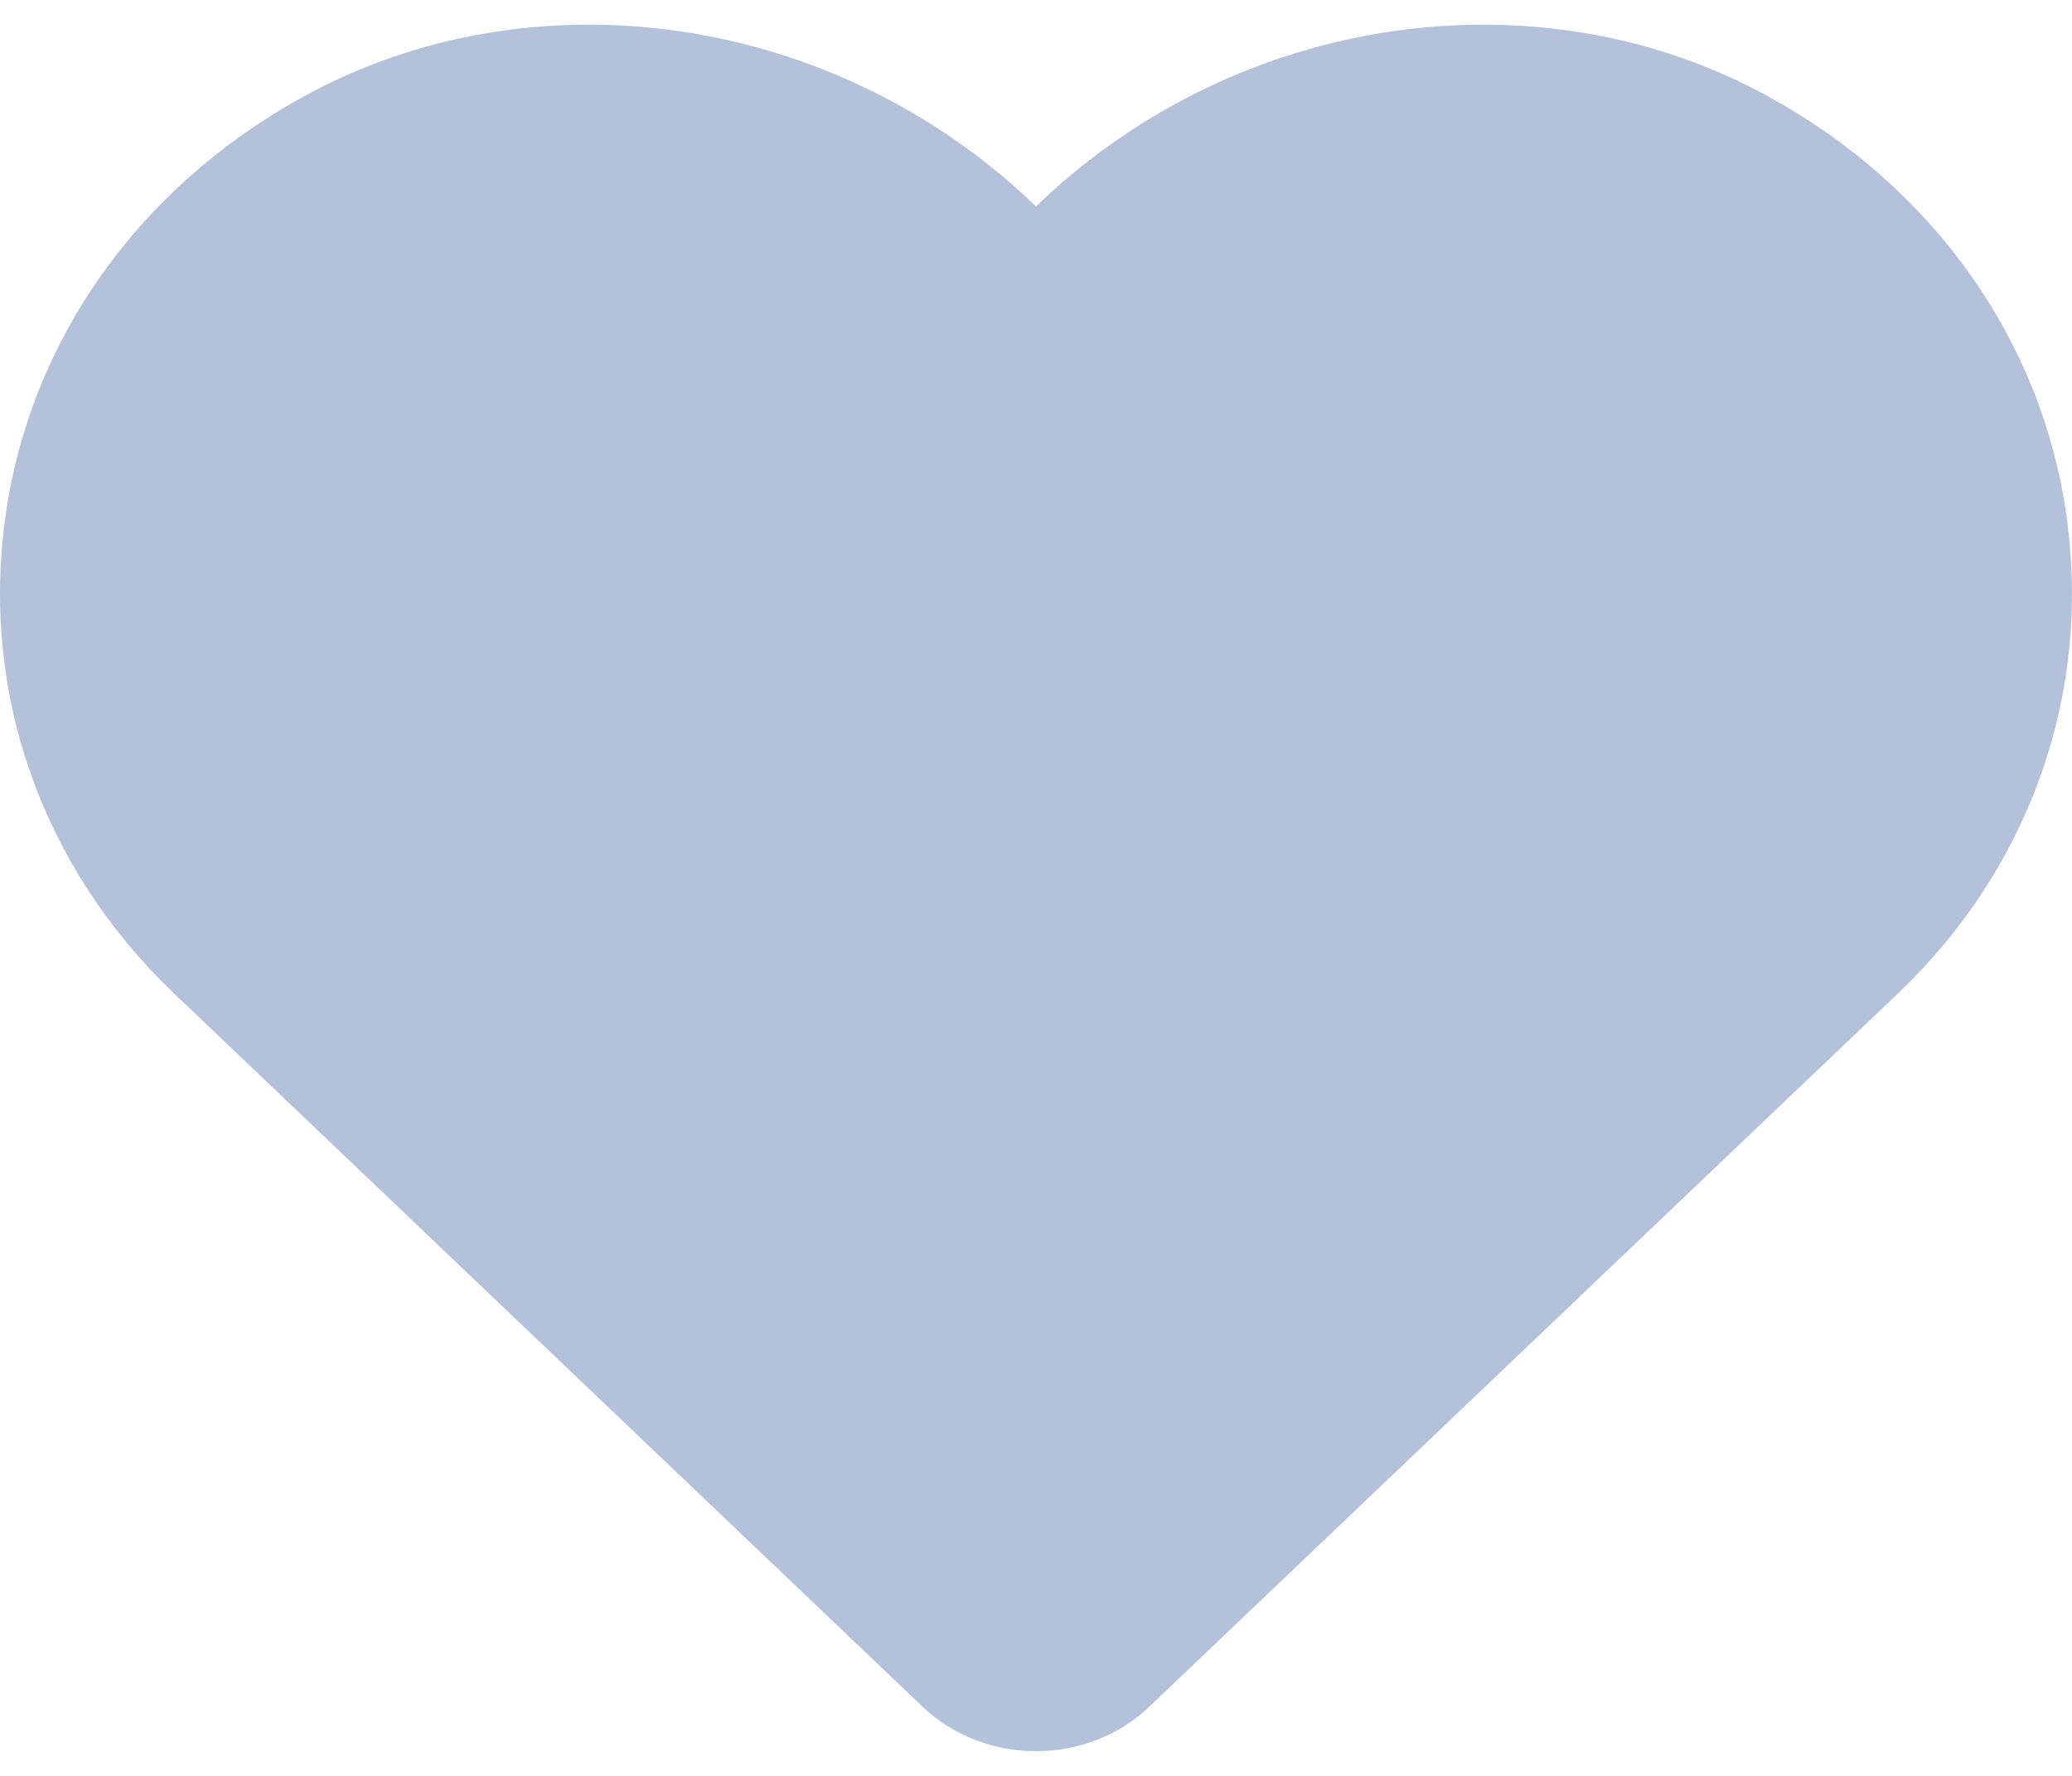
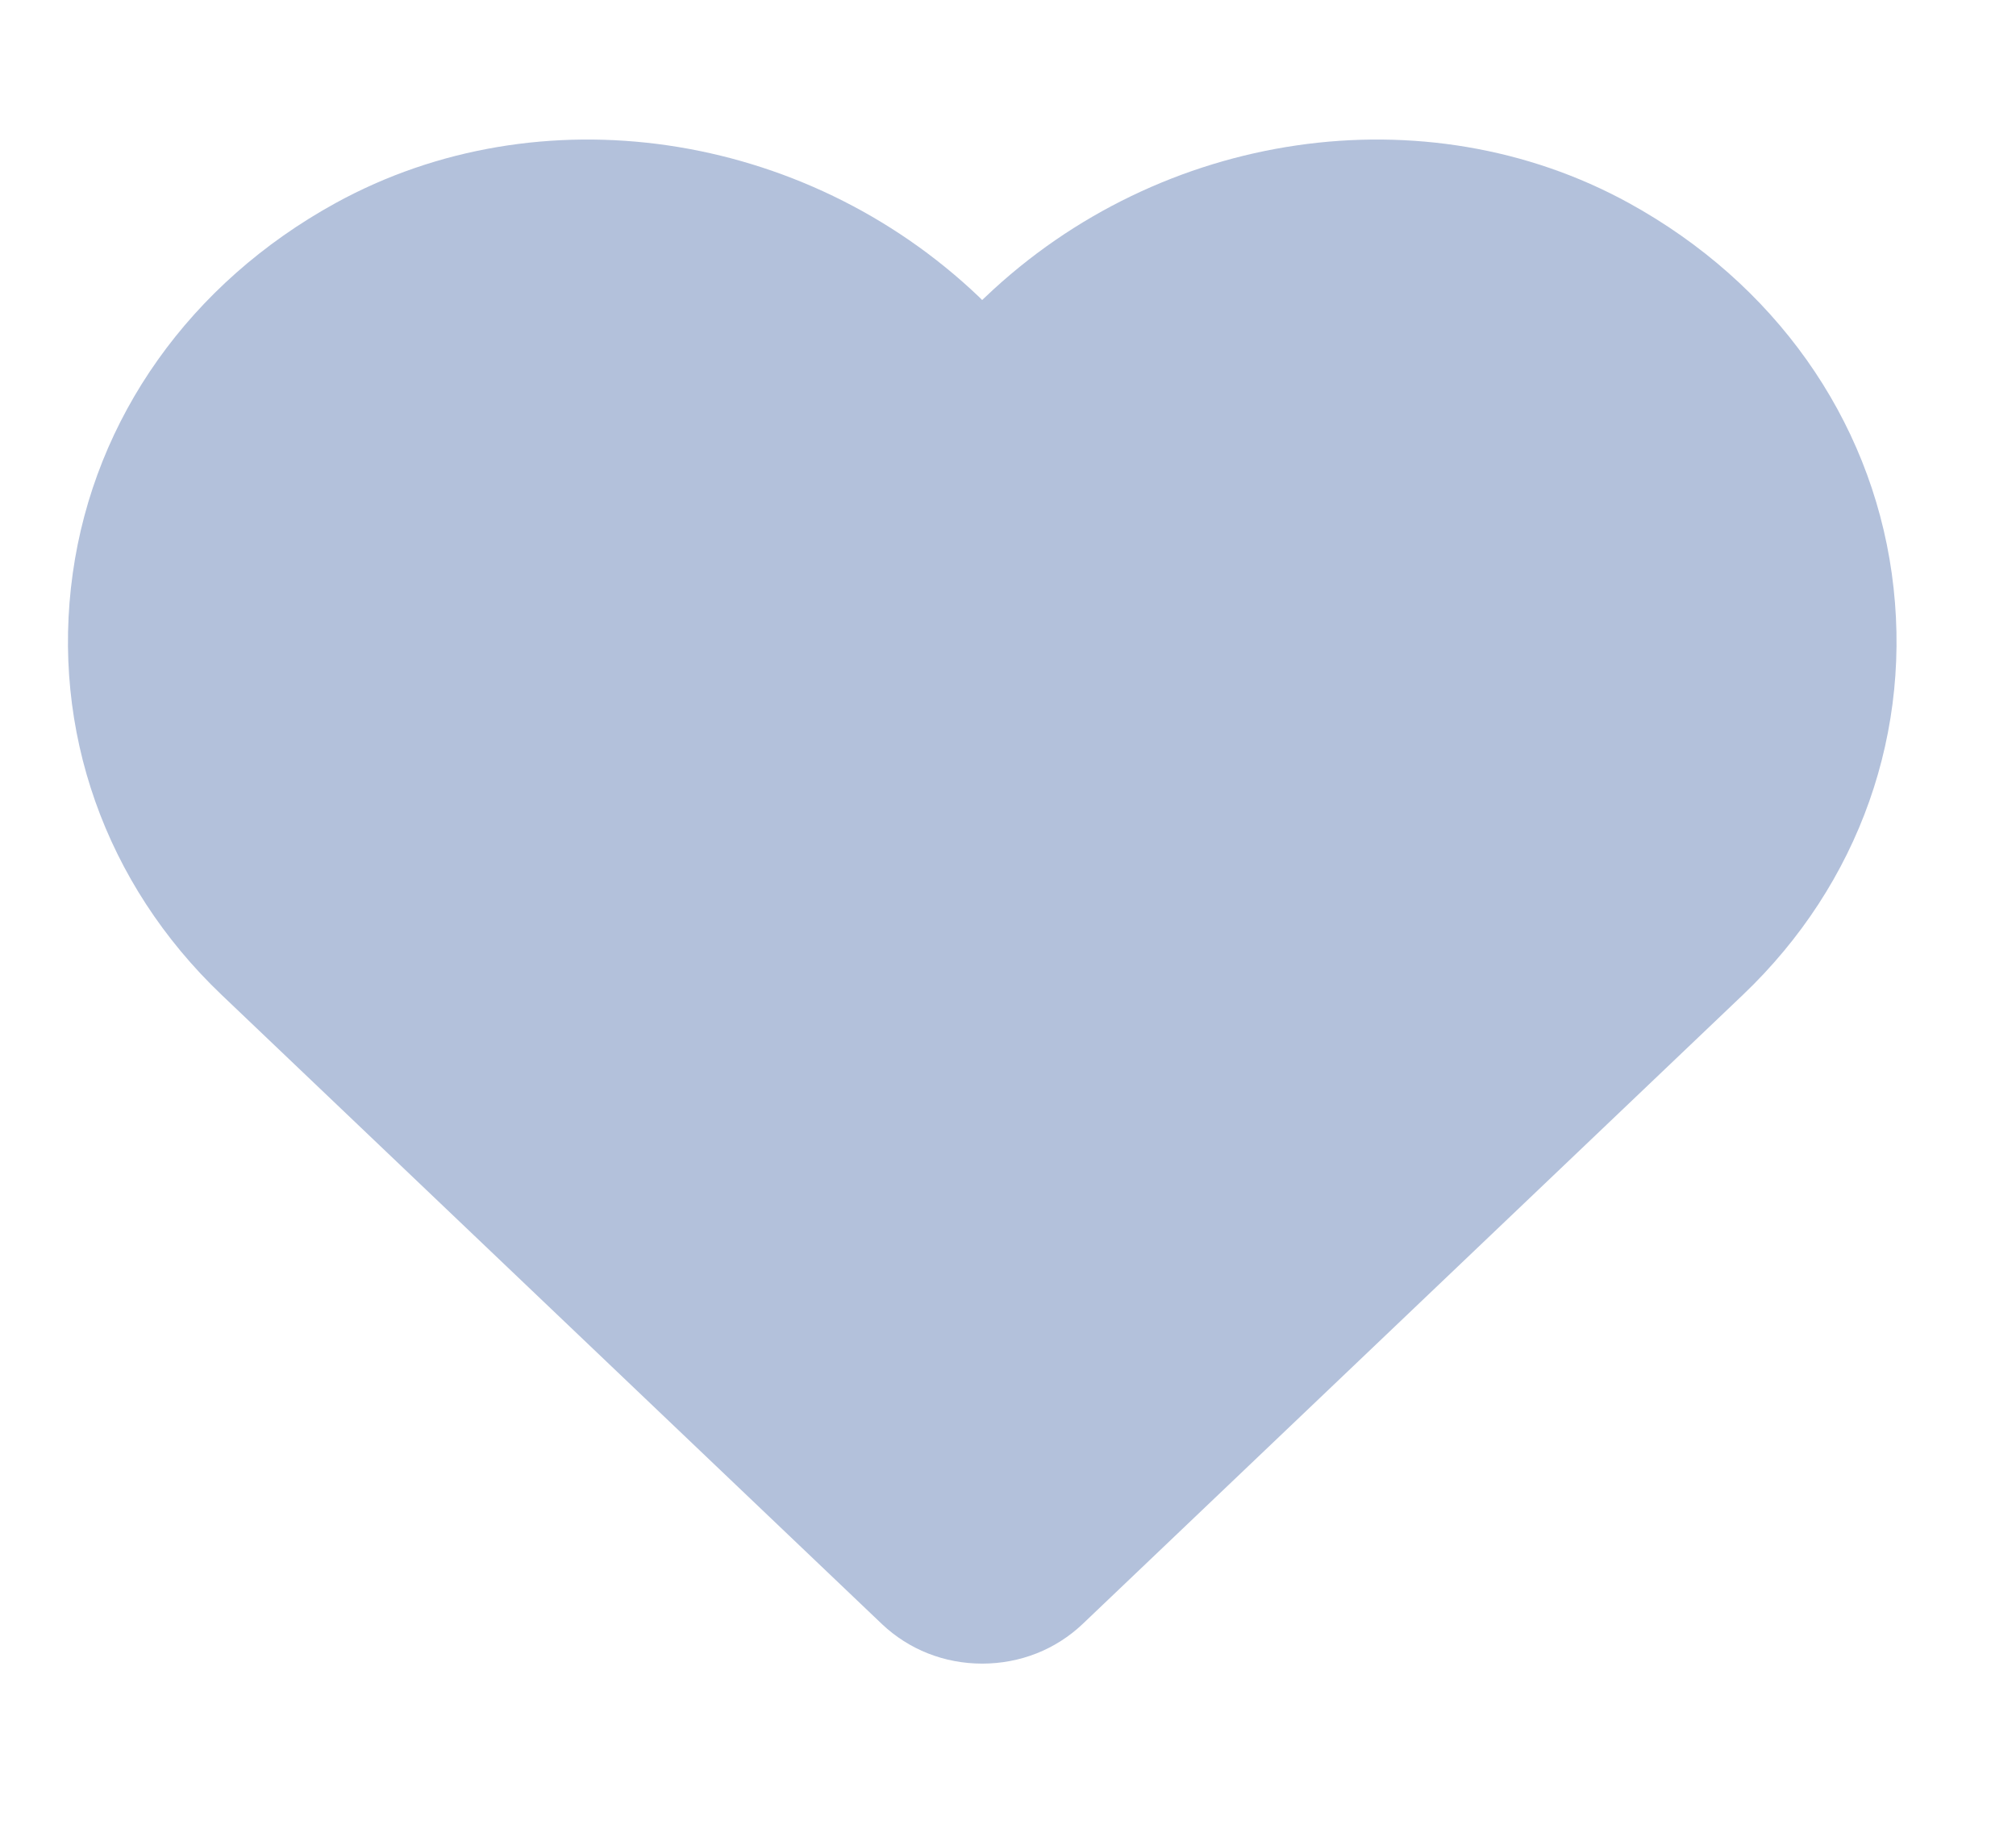
- <svg xmlns="http://www.w3.org/2000/svg" width="14" height="12" viewBox="0 0 14 12" fill="none">
-   <path d="M7 11.833C6.71 11.833 6.437 11.726 6.233 11.532L1.177 6.714C0.284 5.863 -0.132 4.688 0.037 3.488C0.204 2.298 0.937 1.264 2.05 0.653C3.607 -0.203 5.632 0.092 6.975 1.371L7 1.395L7.025 1.371C8.368 0.092 10.394 -0.203 11.95 0.653C13.063 1.264 13.796 2.298 13.963 3.488C14.132 4.688 13.716 5.864 12.823 6.714L7.766 11.532C7.563 11.726 7.29 11.833 7 11.833Z" fill="#B3C1DB" />
+ <svg xmlns="http://www.w3.org/2000/svg" width="11" height="10" viewBox="0 0 11 10" fill="none">
+   <path d="M5.359 9.077C5.152 9.077 4.959 9 4.813 8.862L1.209 5.428C0.573 4.822 0.277 3.984 0.397 3.128C0.516 2.28 1.038 1.544 1.831 1.108C2.941 0.498 4.385 0.708 5.342 1.62L5.359 1.637L5.377 1.62C6.334 0.708 7.778 0.498 8.888 1.108C9.681 1.544 10.203 2.28 10.322 3.128C10.442 3.984 10.146 4.822 9.51 5.428L5.906 8.862C5.76 9 5.567 9.077 5.359 9.077Z" fill="#B3C1DB" />
</svg>
